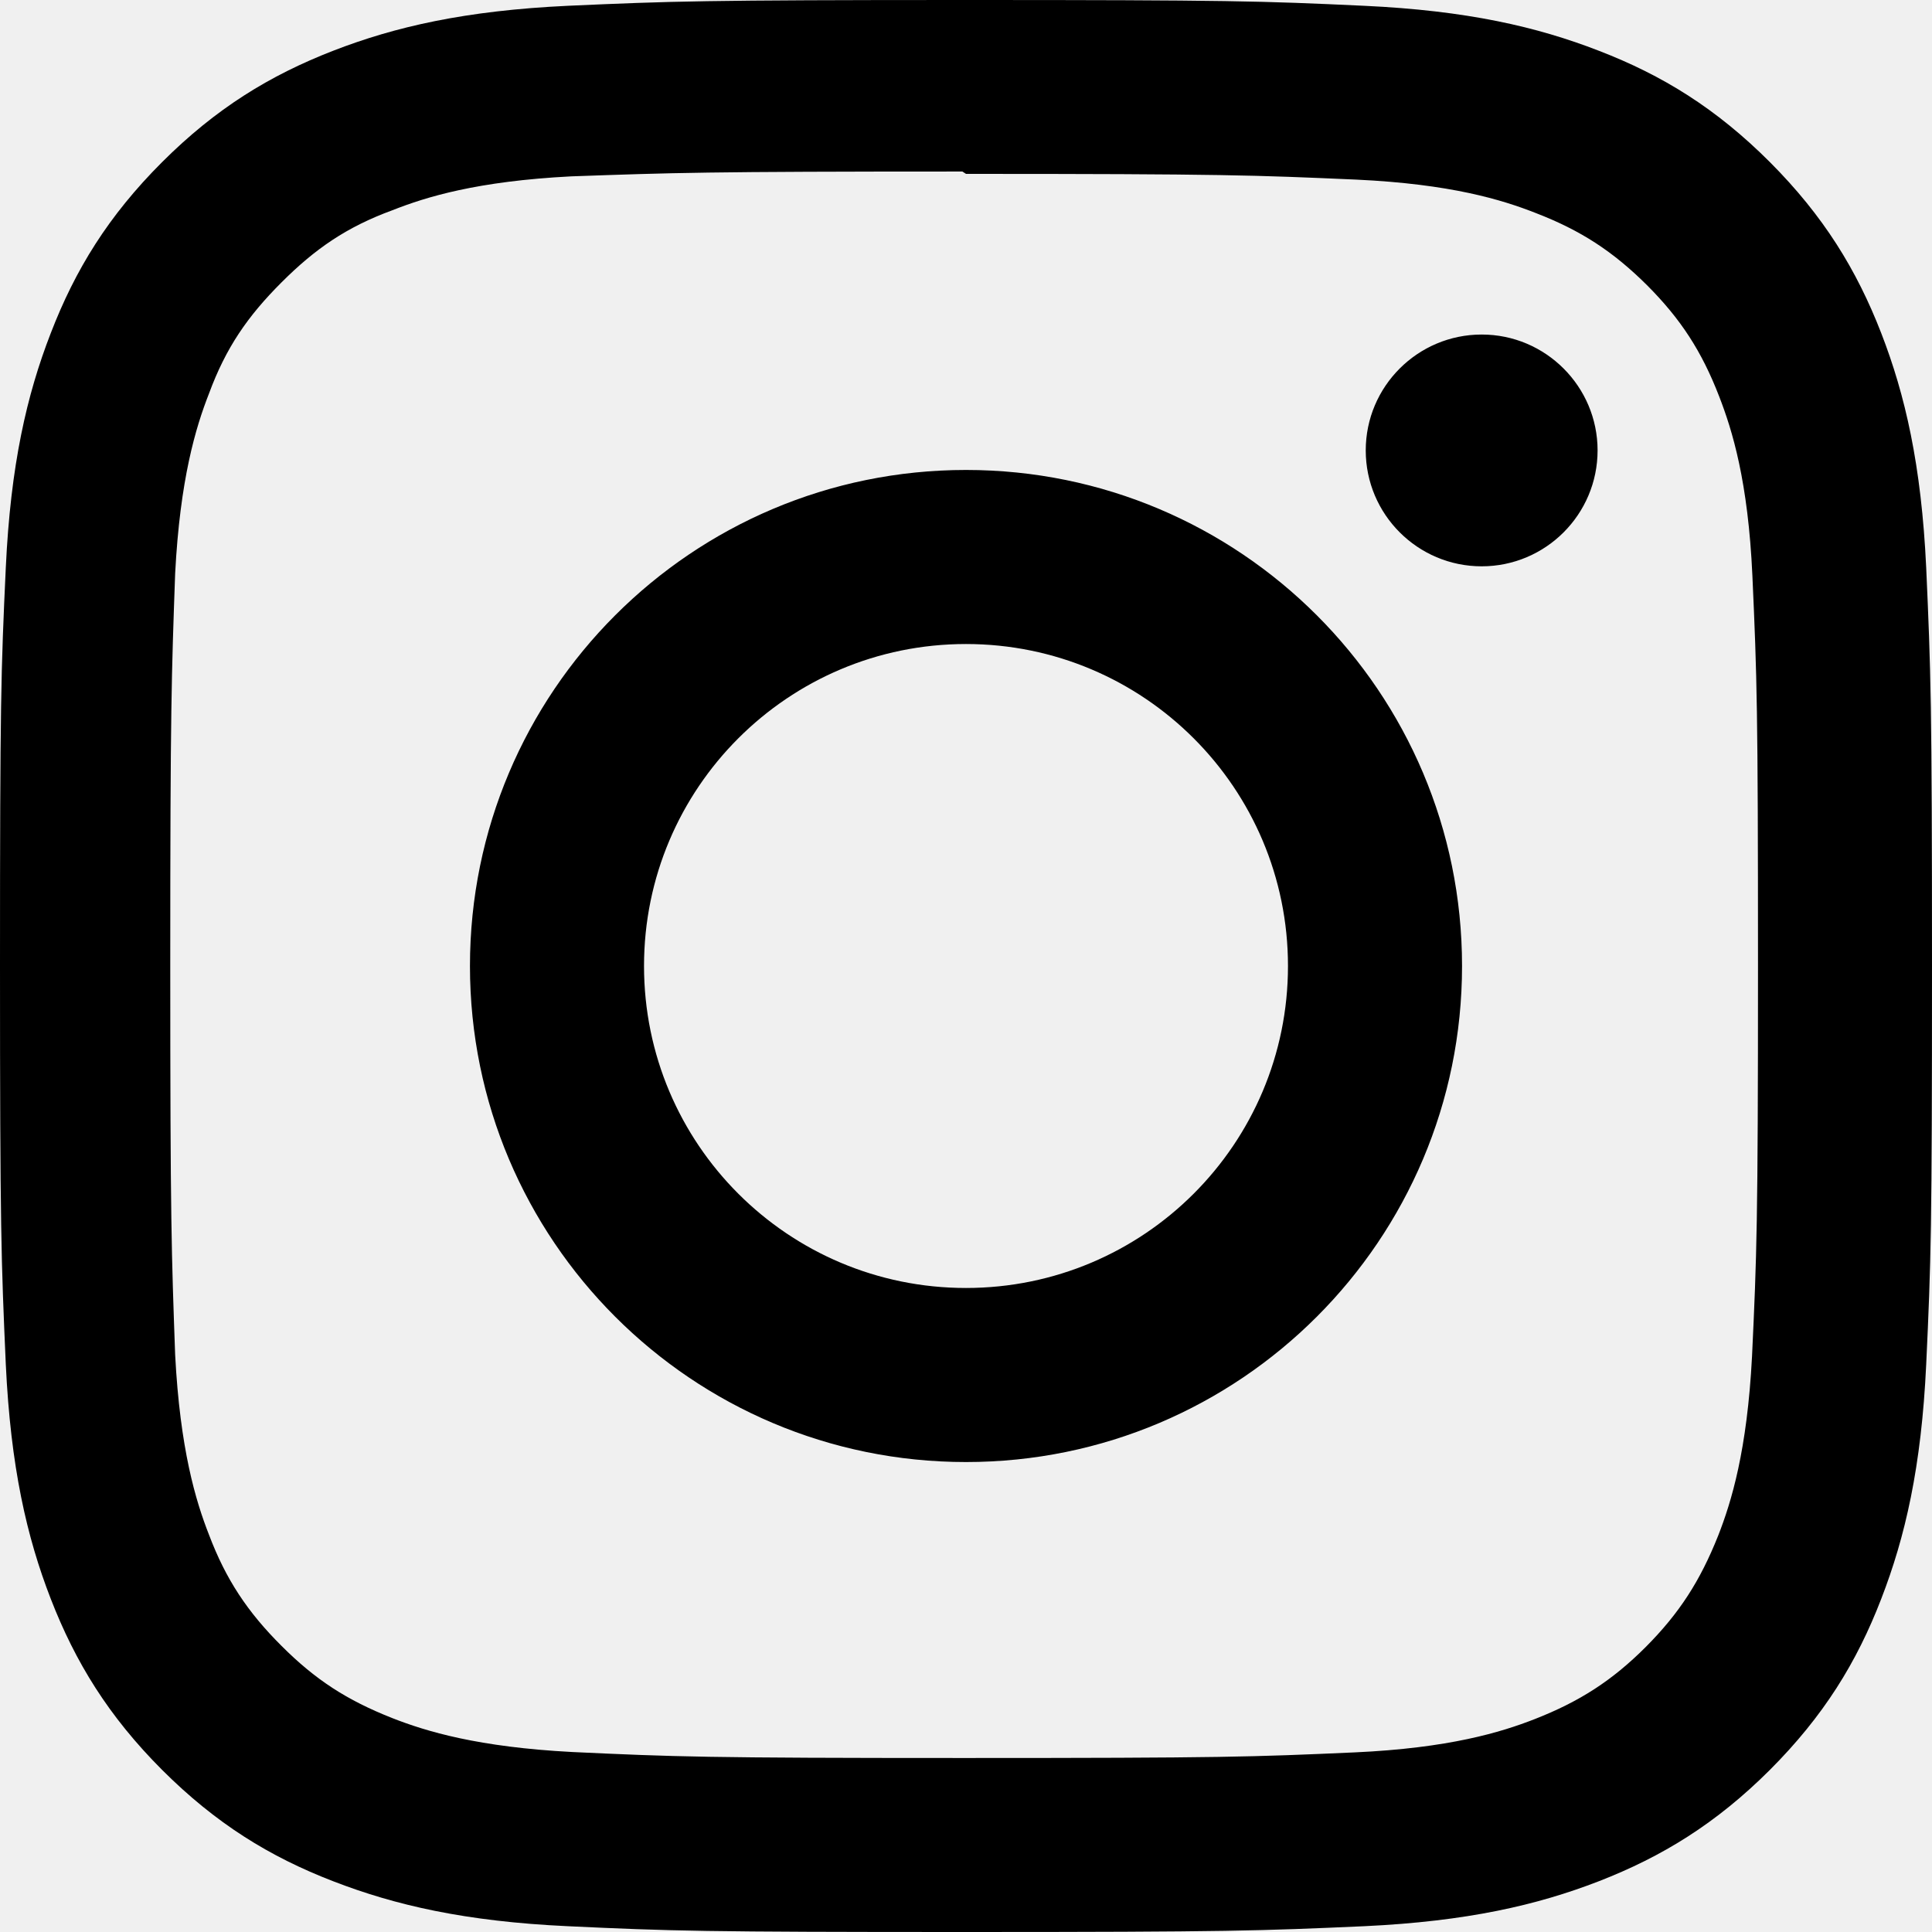
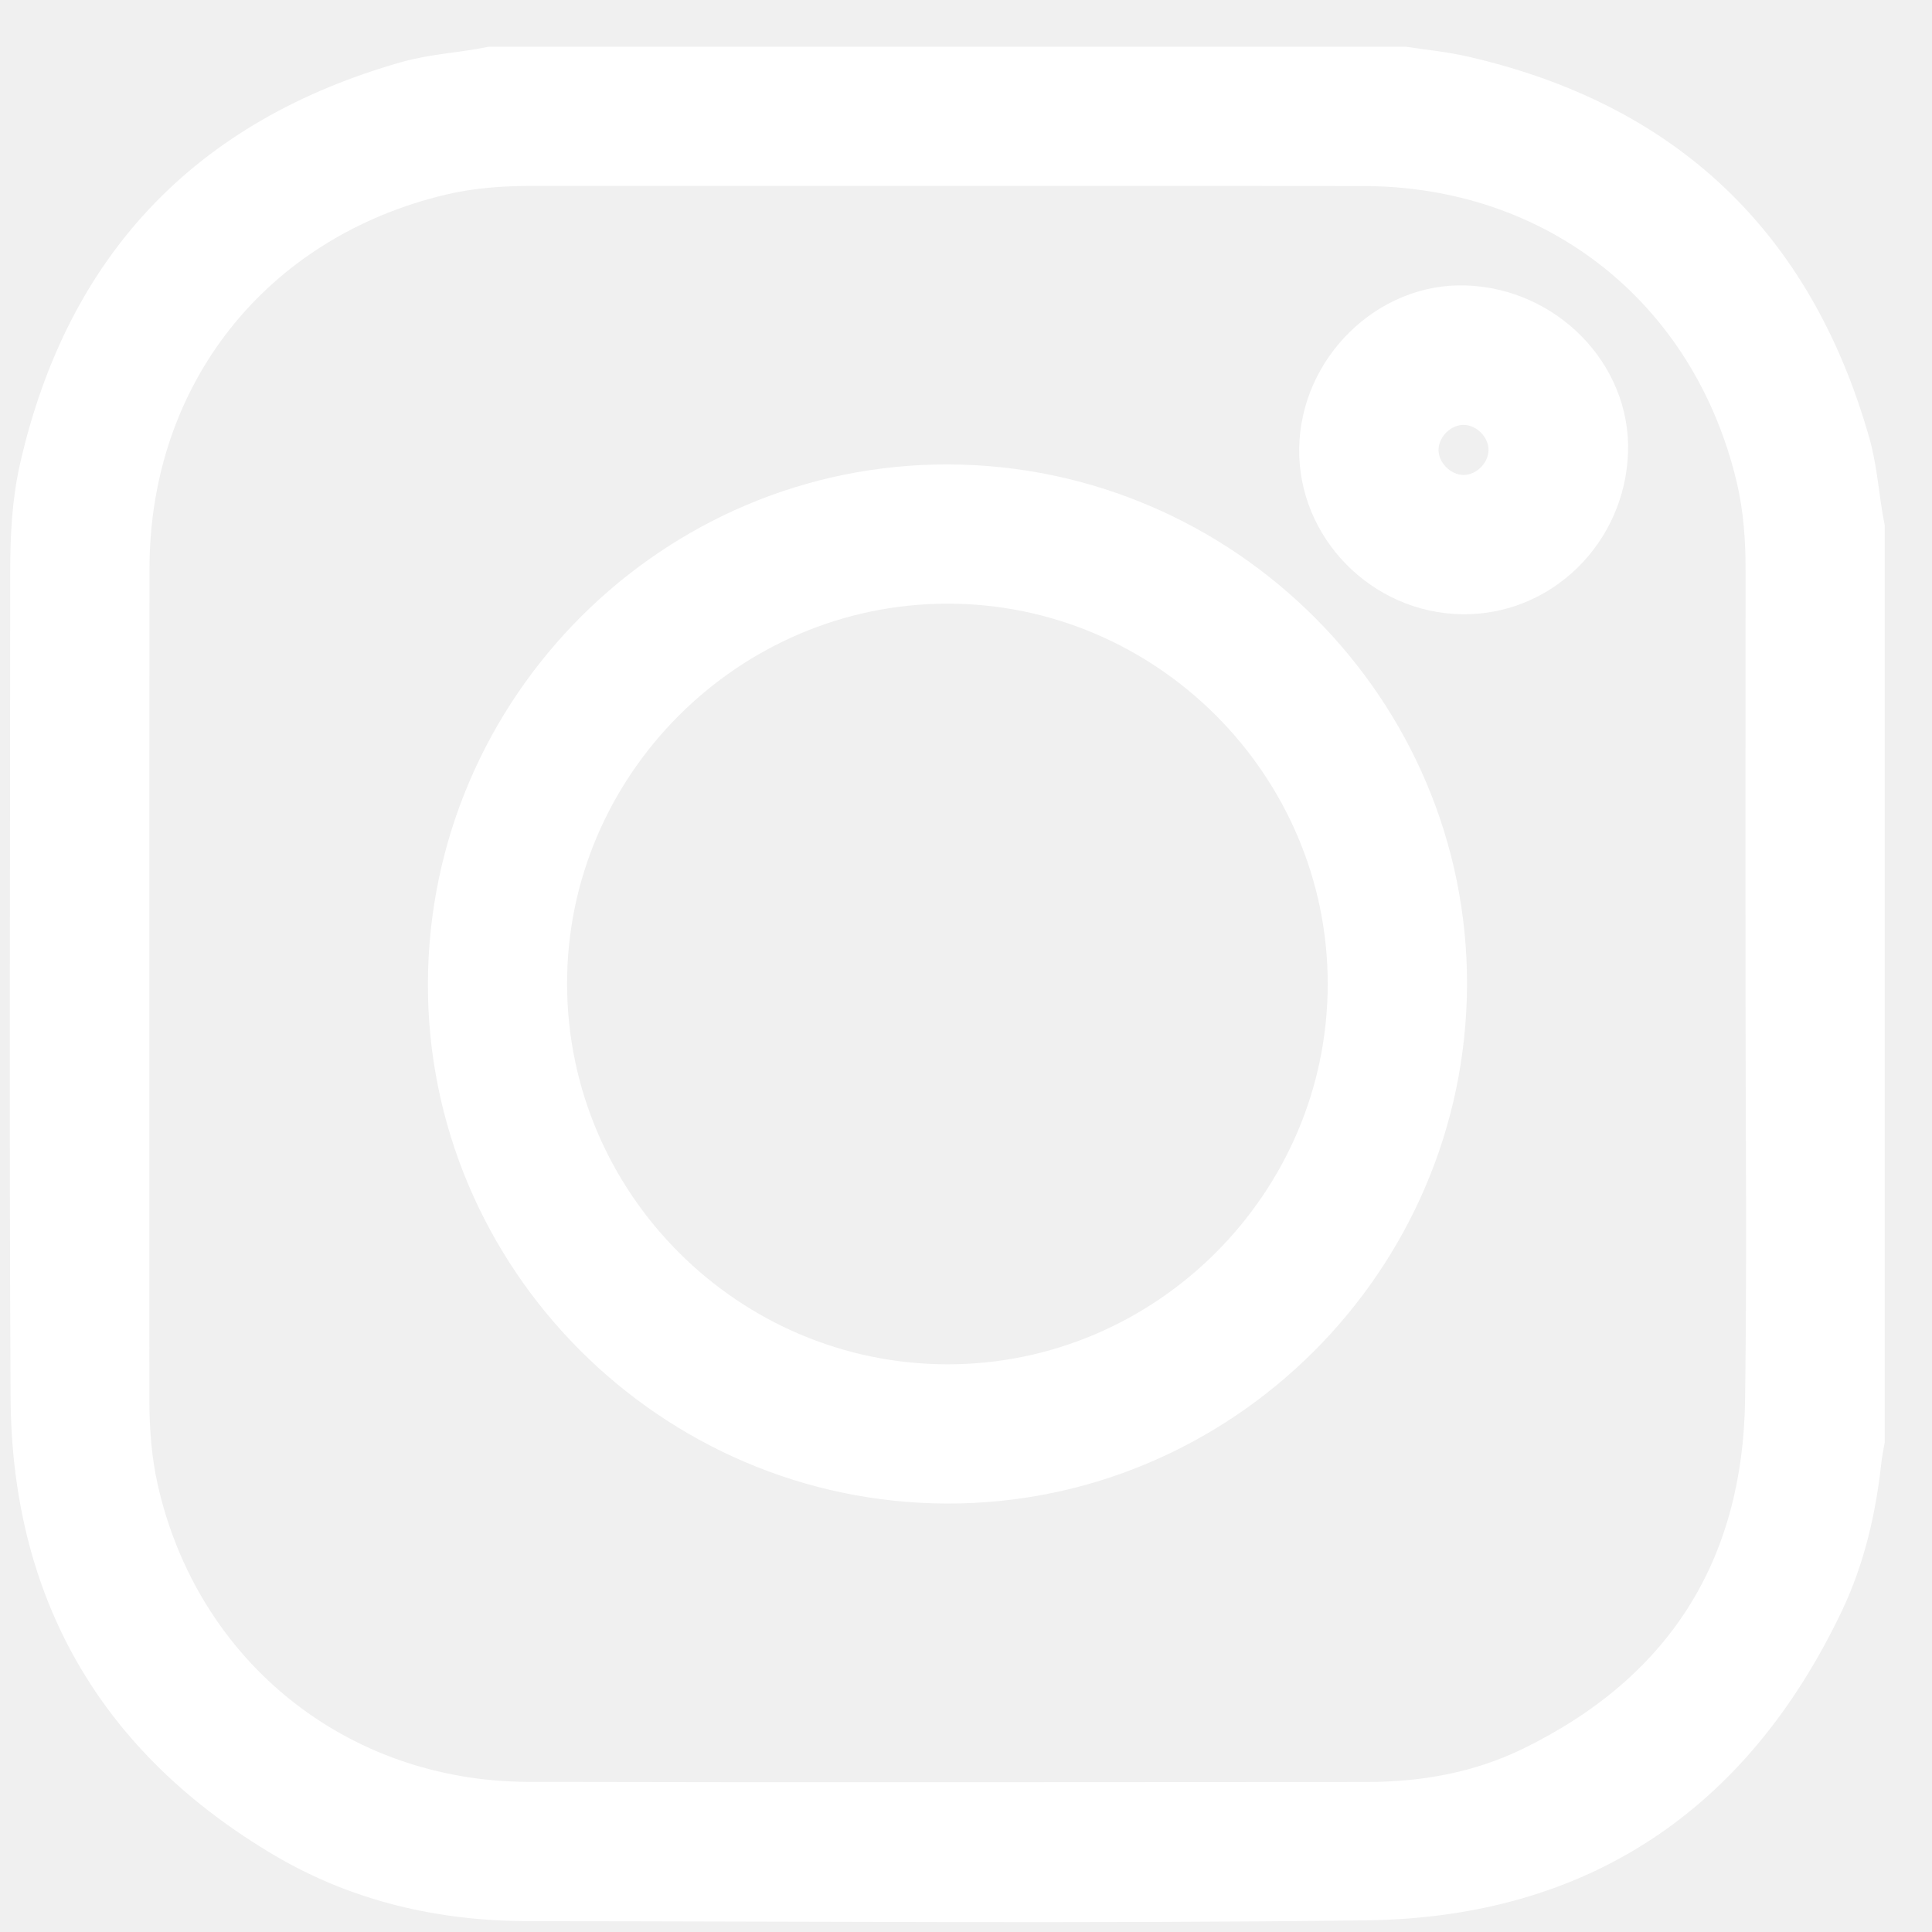
- <svg xmlns="http://www.w3.org/2000/svg" version="1.1" width="32" height="32" viewBox="0 0 32 32">
-   <path d="M16 0c-4.347 0-4.889 0.020-6.596 0.096-1.704 0.080-2.864 0.348-3.884 0.744-1.052 0.408-1.945 0.956-2.835 1.845s-1.439 1.781-1.845 2.835c-0.396 1.020-0.665 2.18-0.744 3.884-0.080 1.707-0.096 2.249-0.096 6.596s0.020 4.889 0.096 6.596c0.080 1.703 0.348 2.864 0.744 3.884 0.408 1.051 0.956 1.945 1.845 2.835 0.889 0.888 1.781 1.439 2.835 1.845 1.021 0.395 2.181 0.665 3.884 0.744 1.707 0.080 2.249 0.096 6.596 0.096s4.889-0.020 6.596-0.096c1.703-0.080 2.864-0.349 3.884-0.744 1.051-0.408 1.945-0.957 2.835-1.845 0.888-0.889 1.439-1.78 1.845-2.835 0.395-1.020 0.665-2.181 0.744-3.884 0.080-1.707 0.096-2.249 0.096-6.596s-0.020-4.889-0.096-6.596c-0.080-1.703-0.349-2.865-0.744-3.884-0.408-1.052-0.957-1.945-1.845-2.835-0.889-0.889-1.78-1.439-2.835-1.845-1.020-0.396-2.181-0.665-3.884-0.744-1.707-0.080-2.249-0.096-6.596-0.096zM16 2.88c4.271 0 4.78 0.021 6.467 0.095 1.56 0.073 2.407 0.332 2.969 0.553 0.749 0.289 1.28 0.636 1.843 1.195 0.559 0.56 0.905 1.092 1.195 1.841 0.219 0.563 0.48 1.409 0.551 2.969 0.076 1.688 0.093 2.195 0.093 6.467s-0.020 4.78-0.099 6.467c-0.081 1.56-0.341 2.407-0.561 2.969-0.299 0.749-0.639 1.28-1.199 1.843-0.559 0.559-1.099 0.905-1.84 1.195-0.56 0.219-1.42 0.48-2.98 0.551-1.699 0.076-2.199 0.093-6.479 0.093-4.281 0-4.781-0.020-6.479-0.099-1.561-0.081-2.421-0.341-2.981-0.561-0.759-0.299-1.28-0.639-1.839-1.199-0.561-0.559-0.92-1.099-1.2-1.84-0.22-0.56-0.479-1.42-0.56-2.98-0.060-1.68-0.081-2.199-0.081-6.459 0-4.261 0.021-4.781 0.081-6.481 0.081-1.56 0.34-2.419 0.56-2.979 0.28-0.76 0.639-1.28 1.2-1.841 0.559-0.559 1.080-0.919 1.839-1.197 0.56-0.221 1.401-0.481 2.961-0.561 1.7-0.060 2.2-0.080 6.479-0.080zM16 7.784c-4.54 0-8.216 3.68-8.216 8.216 0 4.54 3.68 8.216 8.216 8.216 4.54 0 8.216-3.68 8.216-8.216 0-4.54-3.68-8.216-8.216-8.216zM16 21.333c-2.947 0-5.333-2.387-5.333-5.333s2.387-5.333 5.333-5.333 5.333 2.387 5.333 5.333-2.387 5.333-5.333 5.333zM26.461 7.46c0 1.060-0.861 1.92-1.92 1.92-1.060 0-1.92-0.861-1.92-1.92s0.861-1.919 1.92-1.919c1.057-0.001 1.92 0.86 1.92 1.919z" />
+ <svg xmlns="http://www.w3.org/2000/svg" width="31" height="31" viewBox="0 0 31 31" fill="none">
+   <g id="Group">
+     <path id="Vector" d="M29.991 8.452C29.991 13.343 29.991 18.234 29.991 23.125C29.974 23.228 29.951 23.329 29.94 23.432C29.854 24.232 29.674 25.013 29.33 25.737C27.847 28.854 25.371 30.521 21.916 30.563C17.44 30.617 12.963 30.578 8.486 30.576C7.084 30.575 5.747 30.271 4.537 29.558C1.826 27.96 0.437 25.565 0.42 22.42C0.396 18.002 0.414 13.583 0.414 9.164C0.414 8.604 0.442 8.044 0.565 7.499C1.307 4.241 3.29 2.154 6.505 1.238C6.951 1.111 7.415 1.093 7.866 1C12.757 1 17.648 1 22.539 1C22.852 1.048 23.169 1.077 23.476 1.147C26.743 1.888 28.837 3.871 29.754 7.096C29.88 7.54 29.901 8.002 29.991 8.452ZM28.258 15.788C28.258 13.583 28.257 11.379 28.259 9.175C28.26 8.673 28.227 8.173 28.111 7.684C27.402 4.691 24.944 2.739 21.873 2.735C17.425 2.73 12.979 2.734 8.531 2.733C8.049 2.733 7.567 2.768 7.099 2.879C4.105 3.589 2.153 6.046 2.149 9.118C2.144 13.566 2.148 18.013 2.147 22.46C2.147 22.933 2.182 23.405 2.284 23.865C2.944 26.817 5.439 28.833 8.474 28.841C12.96 28.852 17.445 28.844 21.931 28.843C22.837 28.843 23.718 28.686 24.535 28.29C26.963 27.11 28.214 25.154 28.251 22.458C28.282 20.235 28.258 18.011 28.258 15.788Z" fill="white" stroke="white" stroke-width="0.5" />
+     <path id="Vector_2" d="M15.215 7.702C19.667 7.716 23.304 11.364 23.289 15.801C23.275 20.253 19.627 23.89 15.19 23.875C10.739 23.861 7.101 20.213 7.116 15.776C7.13 11.324 10.778 7.687 15.215 7.702ZM15.196 9.436C11.7 9.442 8.837 12.314 8.849 15.802C8.862 19.291 11.707 22.133 15.194 22.141C18.684 22.149 21.553 19.284 21.554 15.79C21.556 12.297 18.688 9.43 15.196 9.436Z" fill="white" stroke="white" stroke-width="0.5" />
+     <path id="Vector_3" d="M21.096 7.193C21.118 5.884 22.235 4.789 23.509 4.83C24.835 4.872 25.911 5.97 25.873 7.244C25.833 8.572 24.755 9.627 23.459 9.606C22.148 9.585 21.075 8.49 21.096 7.193ZM24.134 7.221C24.135 6.878 23.837 6.575 23.493 6.568C23.151 6.562 22.844 6.858 22.832 7.202C22.82 7.552 23.137 7.874 23.488 7.871C23.832 7.868 24.132 7.565 24.134 7.221Z" fill="white" stroke="white" stroke-width="0.5" />
+   </g>
</svg>
